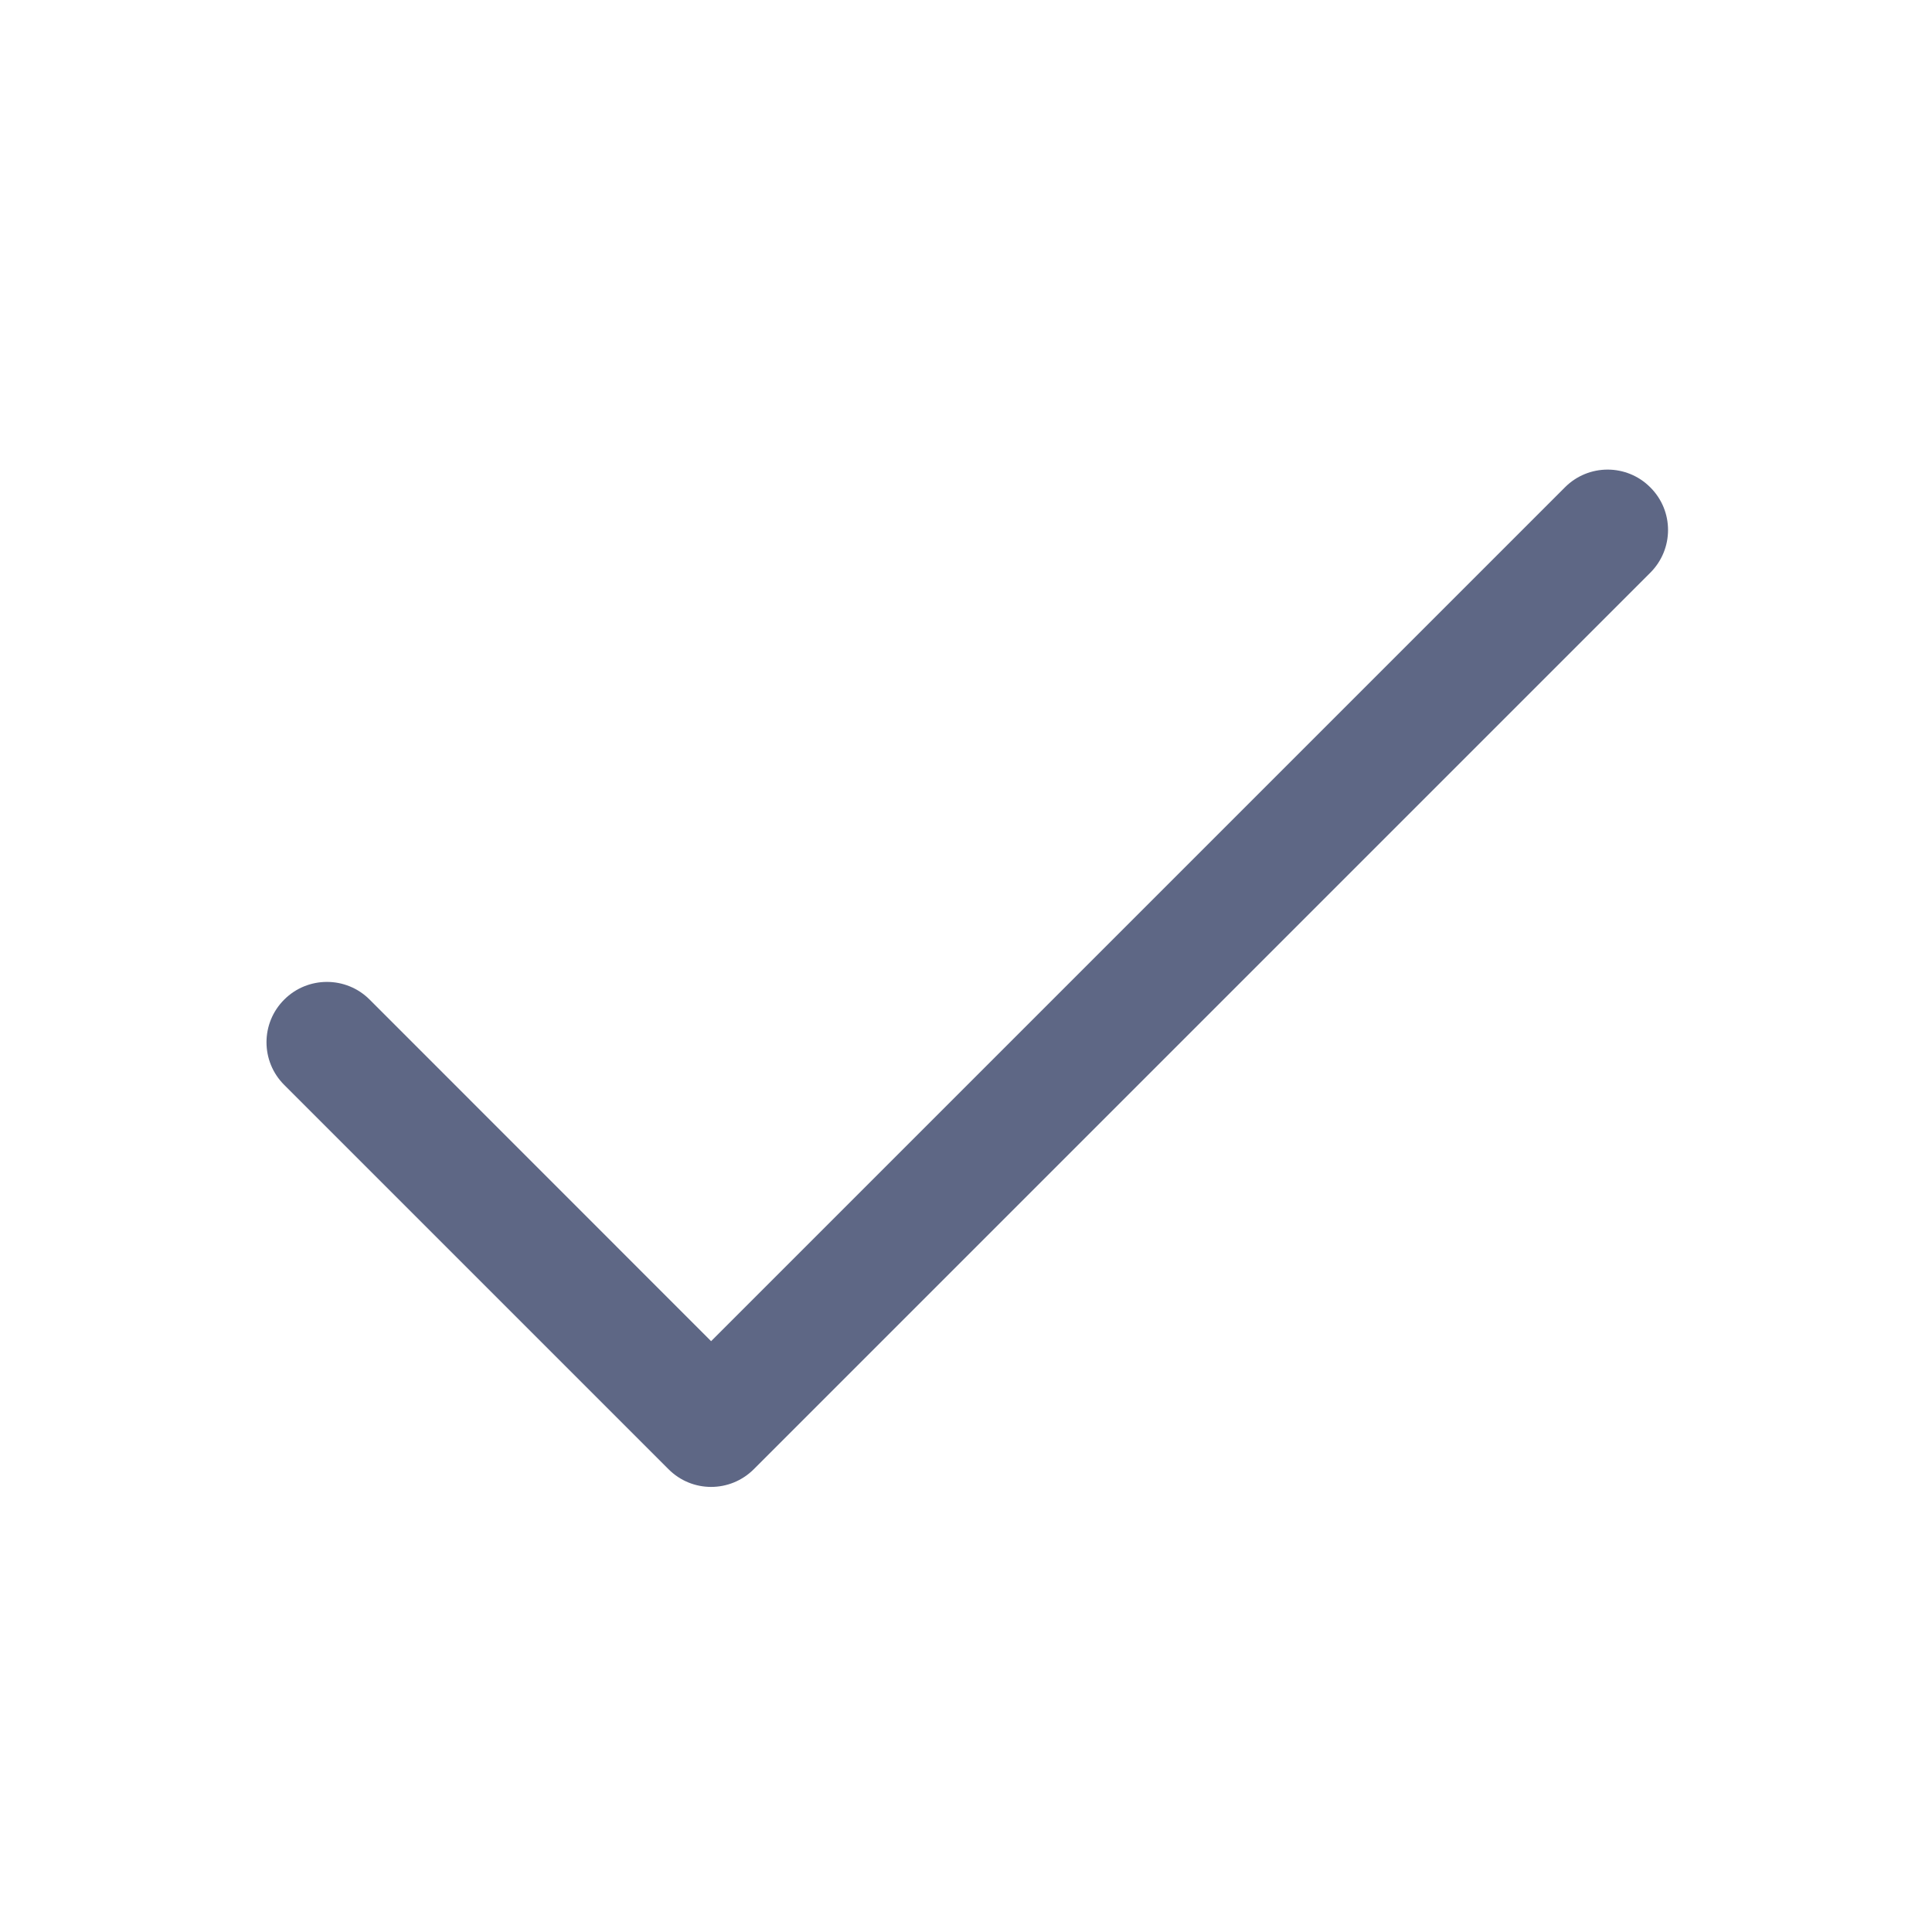
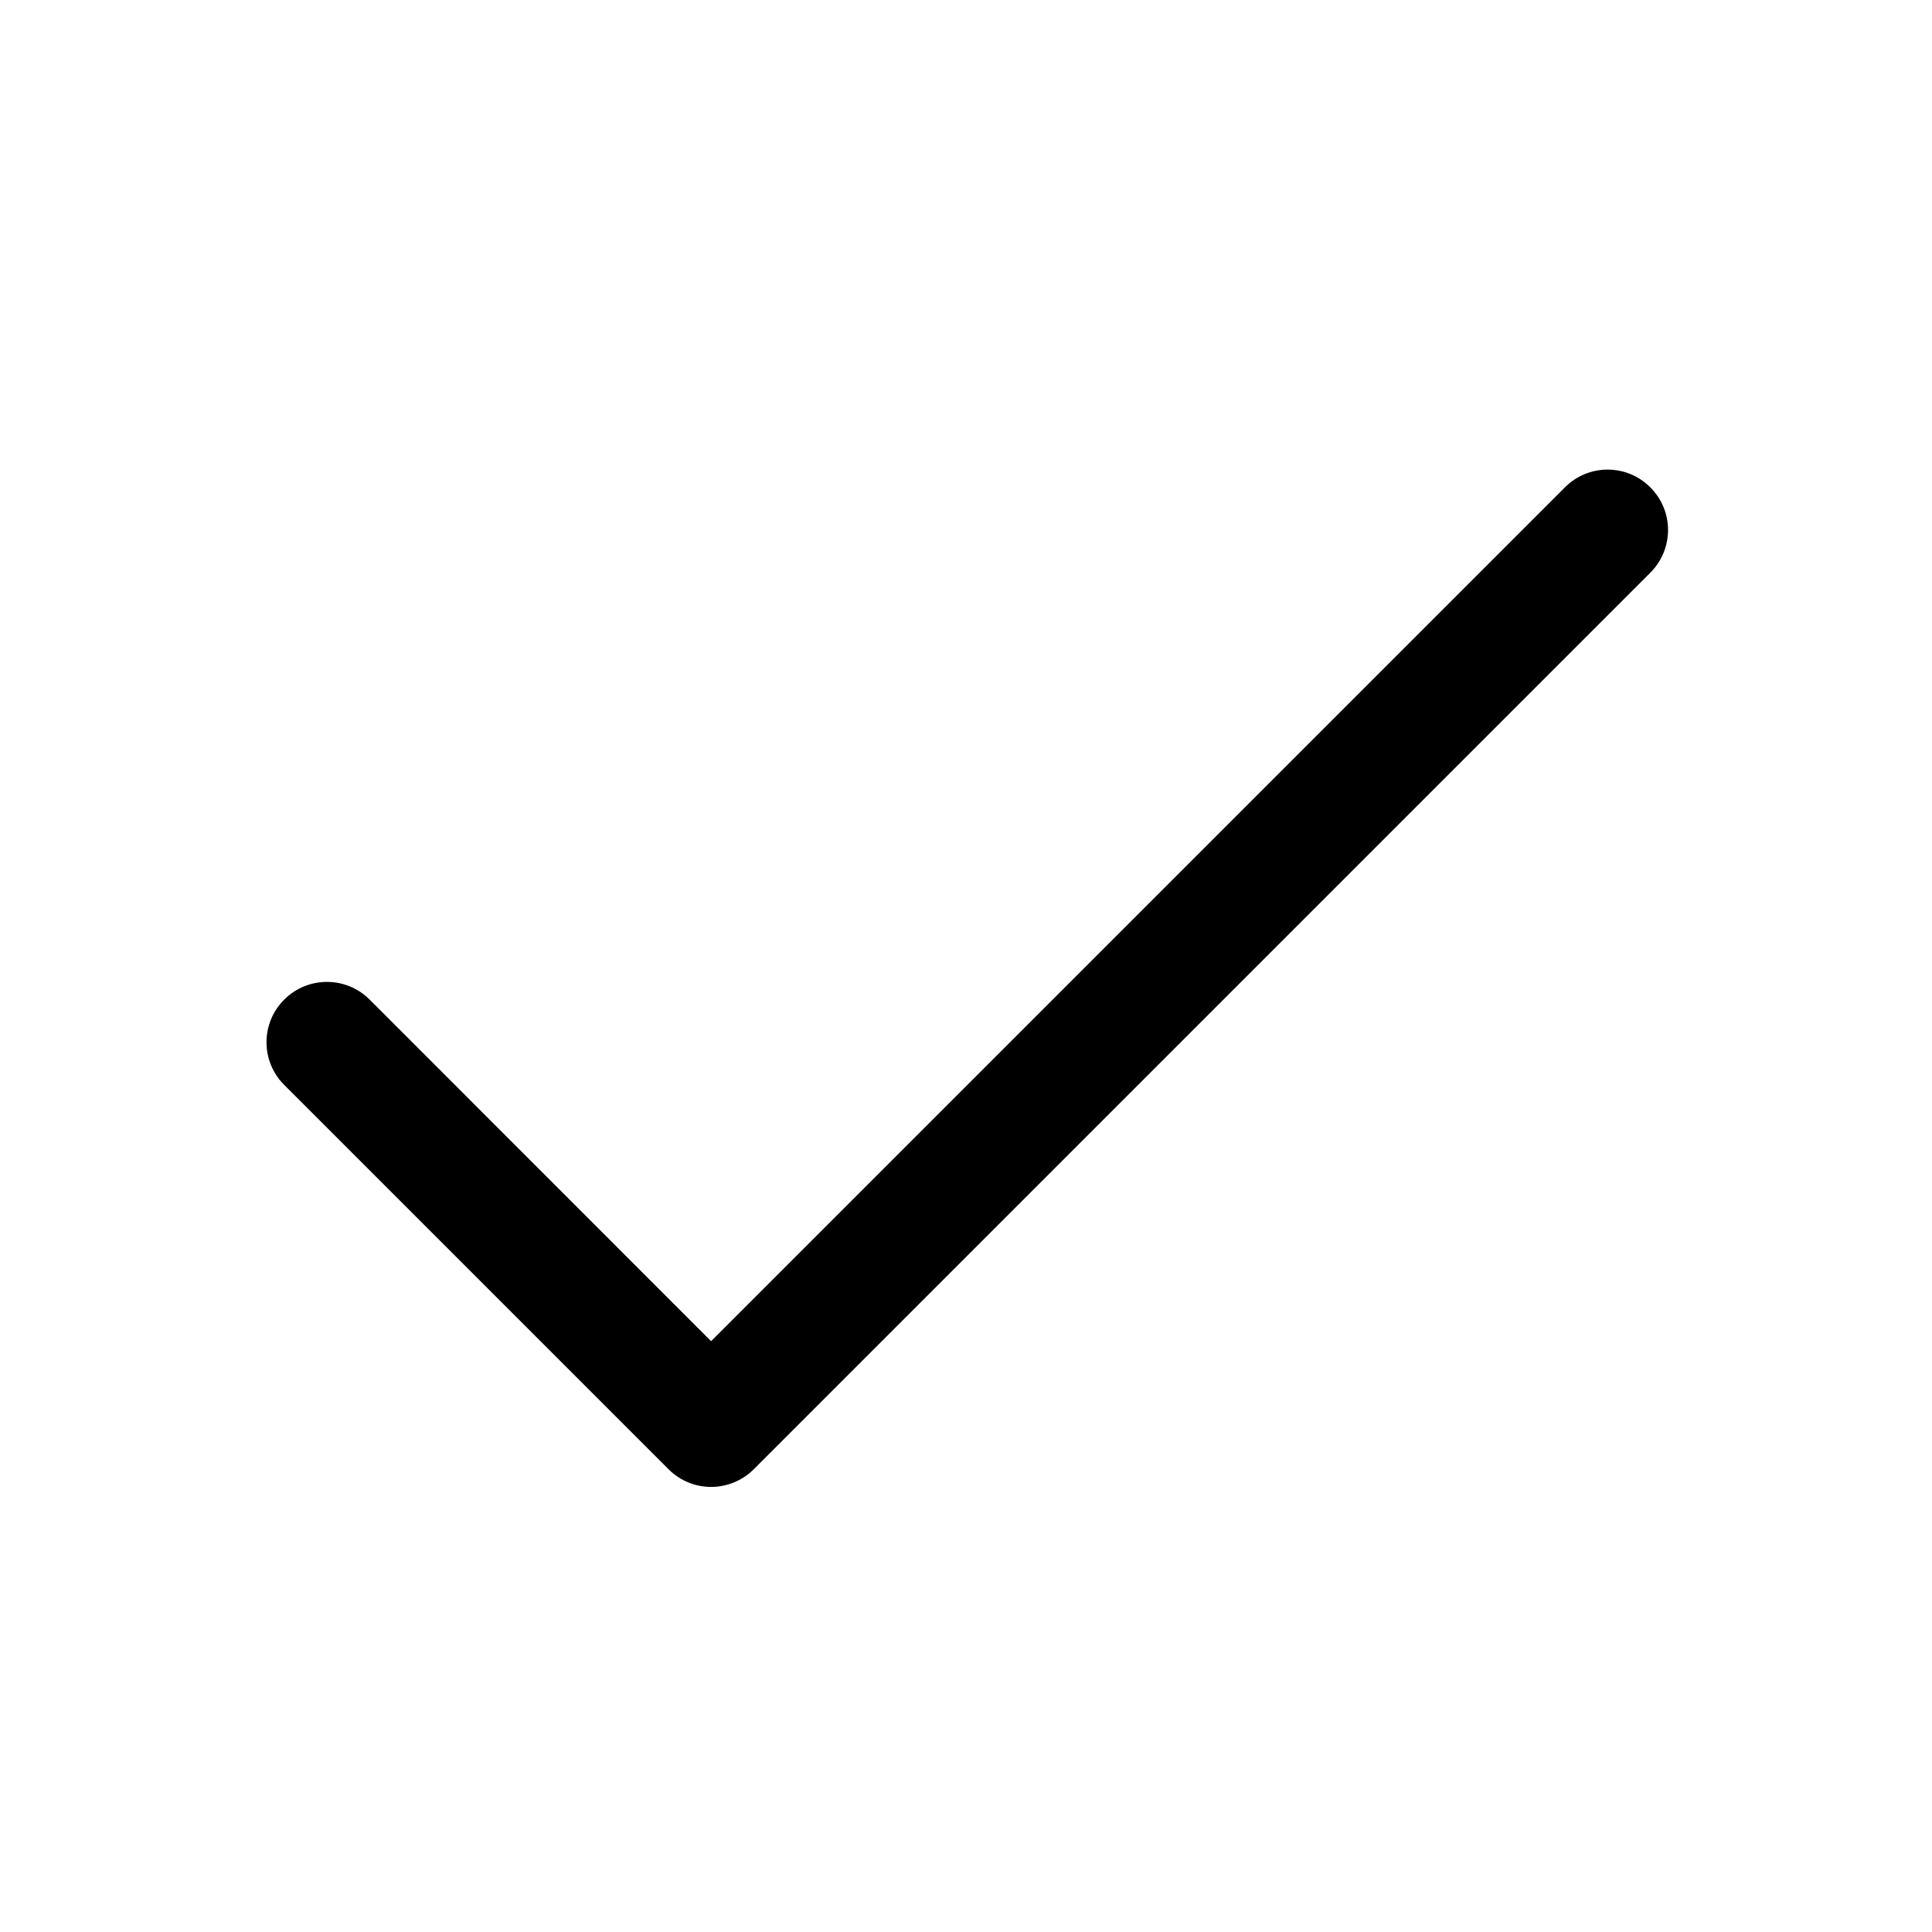
- <svg xmlns="http://www.w3.org/2000/svg" width="16" height="16" viewBox="0 0 16 16" fill="none">
-   <path d="M13.667 4.036C13.472 3.84 13.155 3.84 12.96 4.036L5.889 11.107L3.061 8.278C2.866 8.083 2.549 8.083 2.354 8.278C2.158 8.473 2.158 8.79 2.354 8.985L5.536 12.167C5.731 12.363 6.047 12.363 6.243 12.167L13.667 4.743C13.863 4.547 13.863 4.231 13.667 4.036Z" fill="#5E6785" />
+ <svg xmlns="http://www.w3.org/2000/svg" width="16" height="16" viewBox="0 0 16 16">
+   <path fill-rule="evenodd" clip-rule="evenodd" d="M13.667 4.036C13.472 3.84 13.155 3.84 12.96 4.036L5.889 11.107L3.061 8.278C2.866 8.083 2.549 8.083 2.354 8.278C2.158 8.473 2.158 8.79 2.354 8.985L5.536 12.167C5.731 12.363 6.047 12.363 6.243 12.167L13.667 4.743C13.863 4.547 13.863 4.231 13.667 4.036Z" />
</svg>
